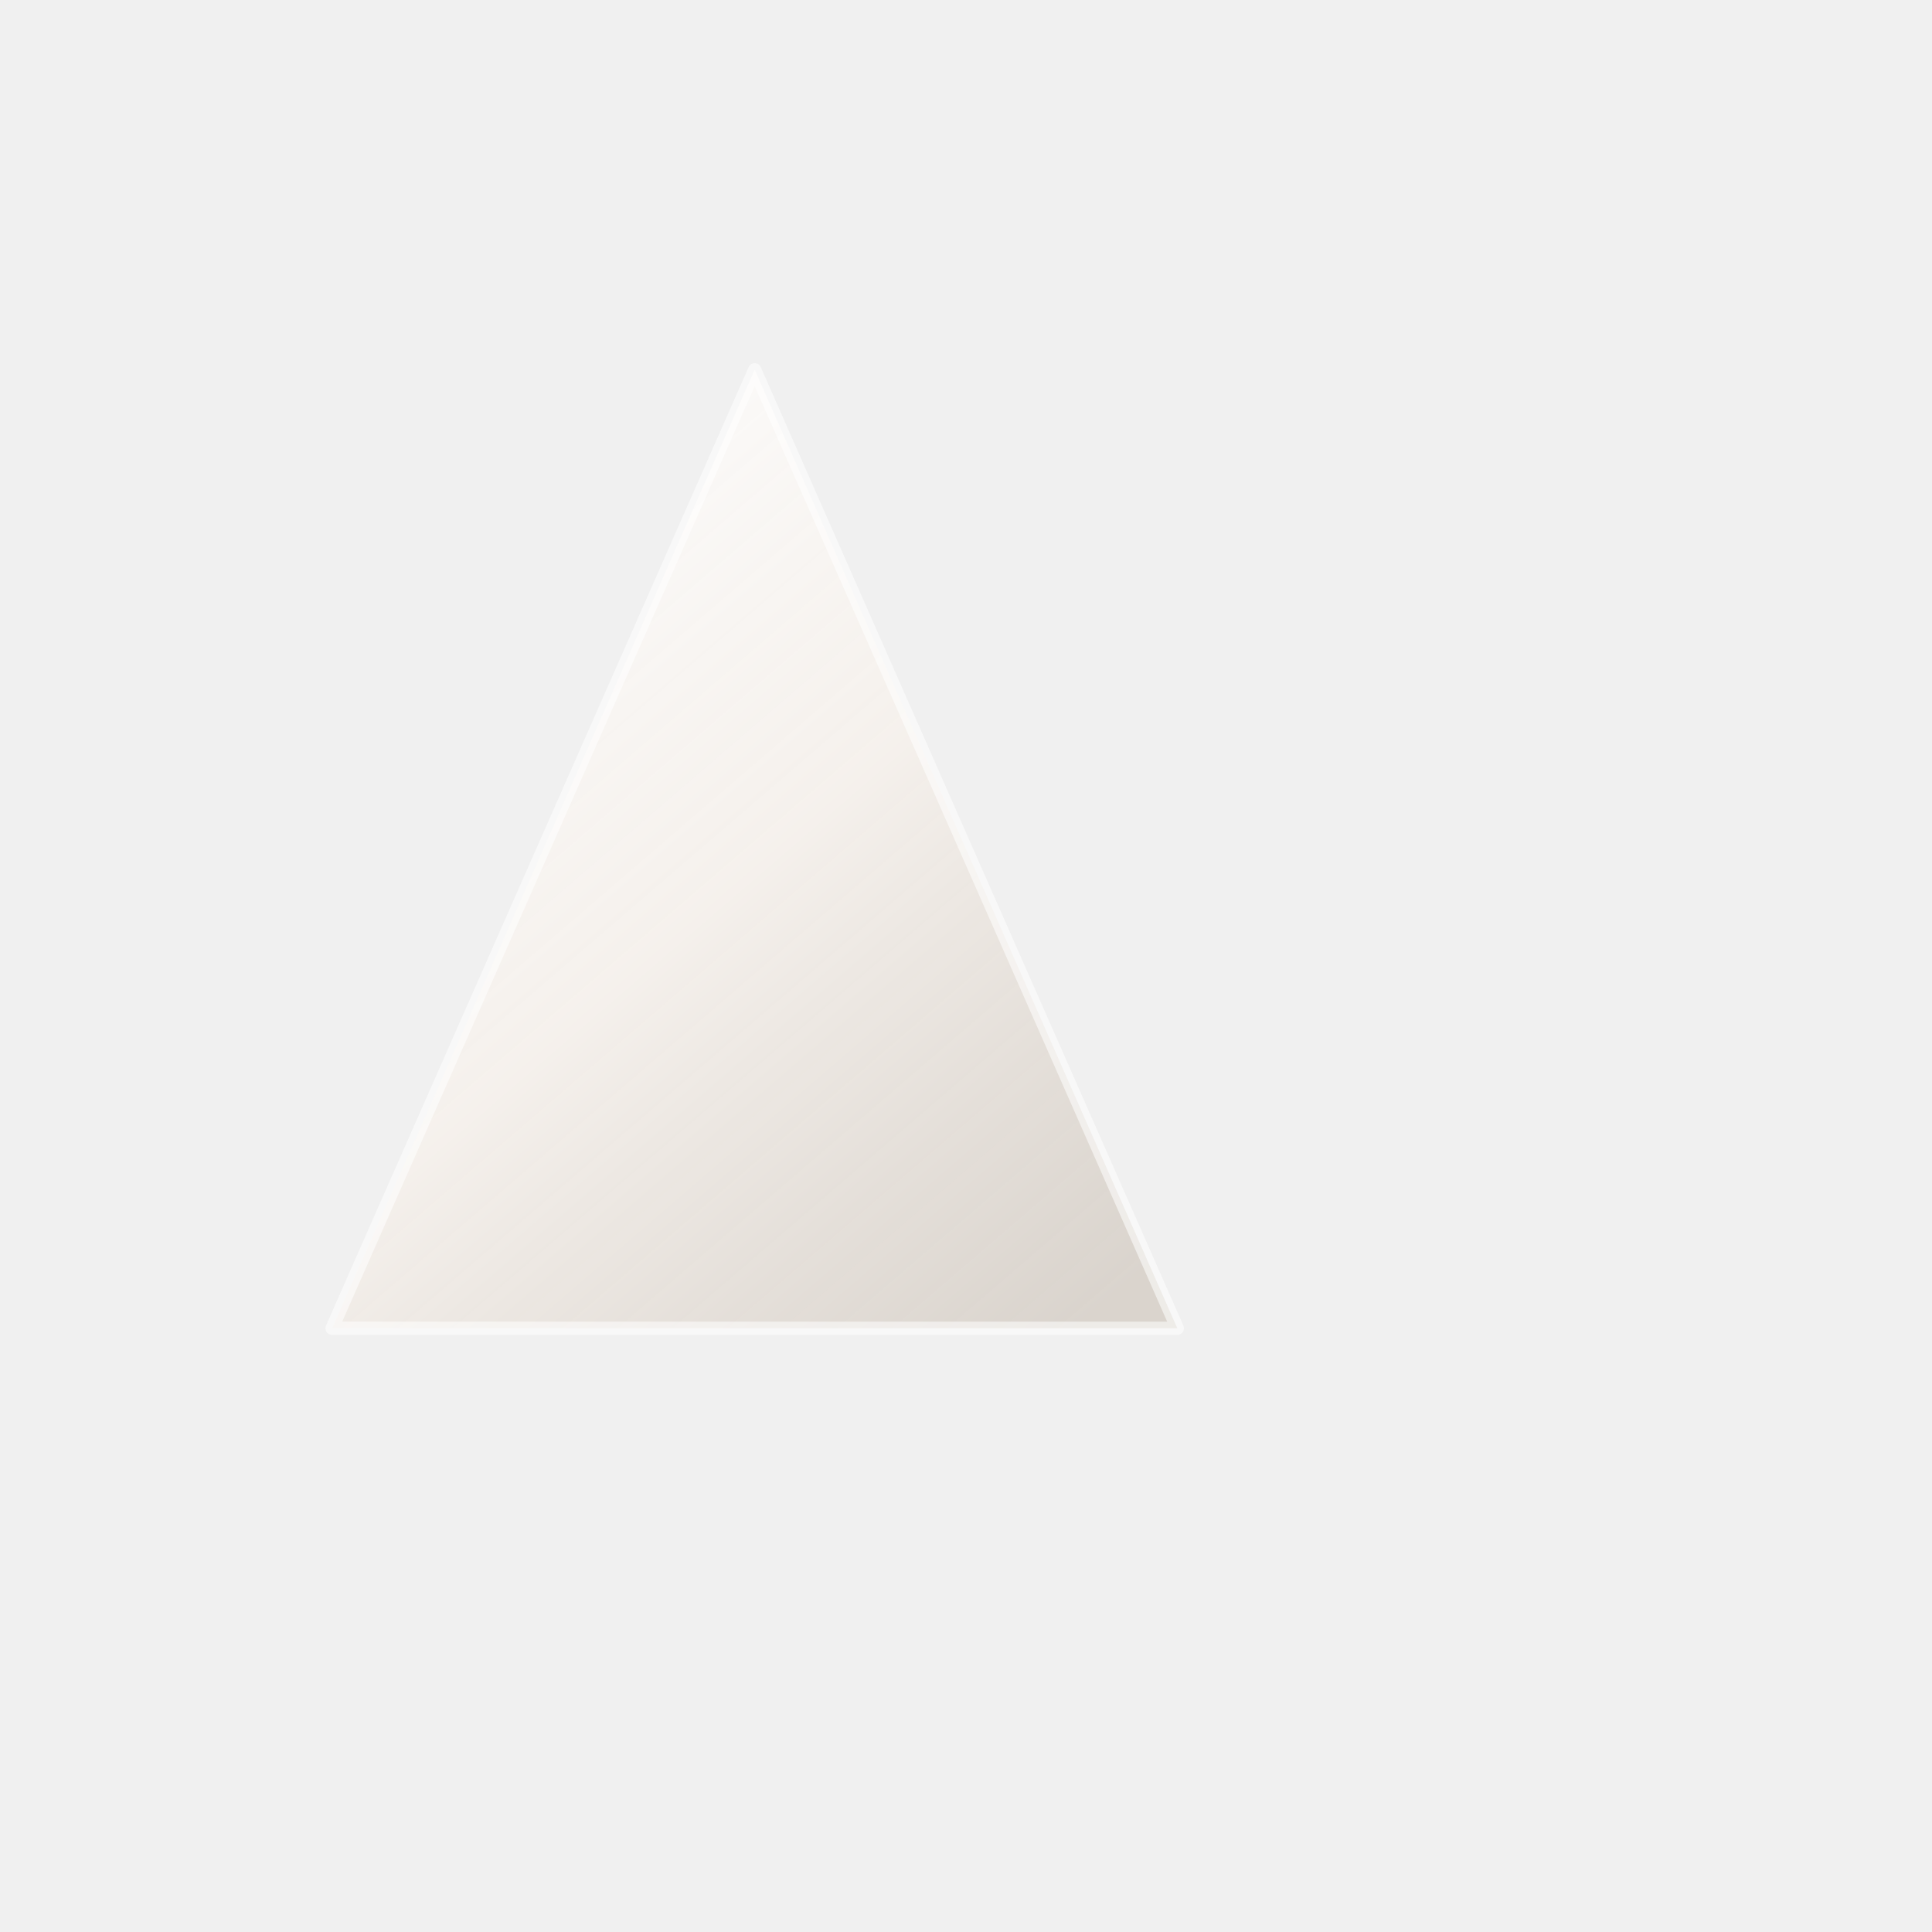
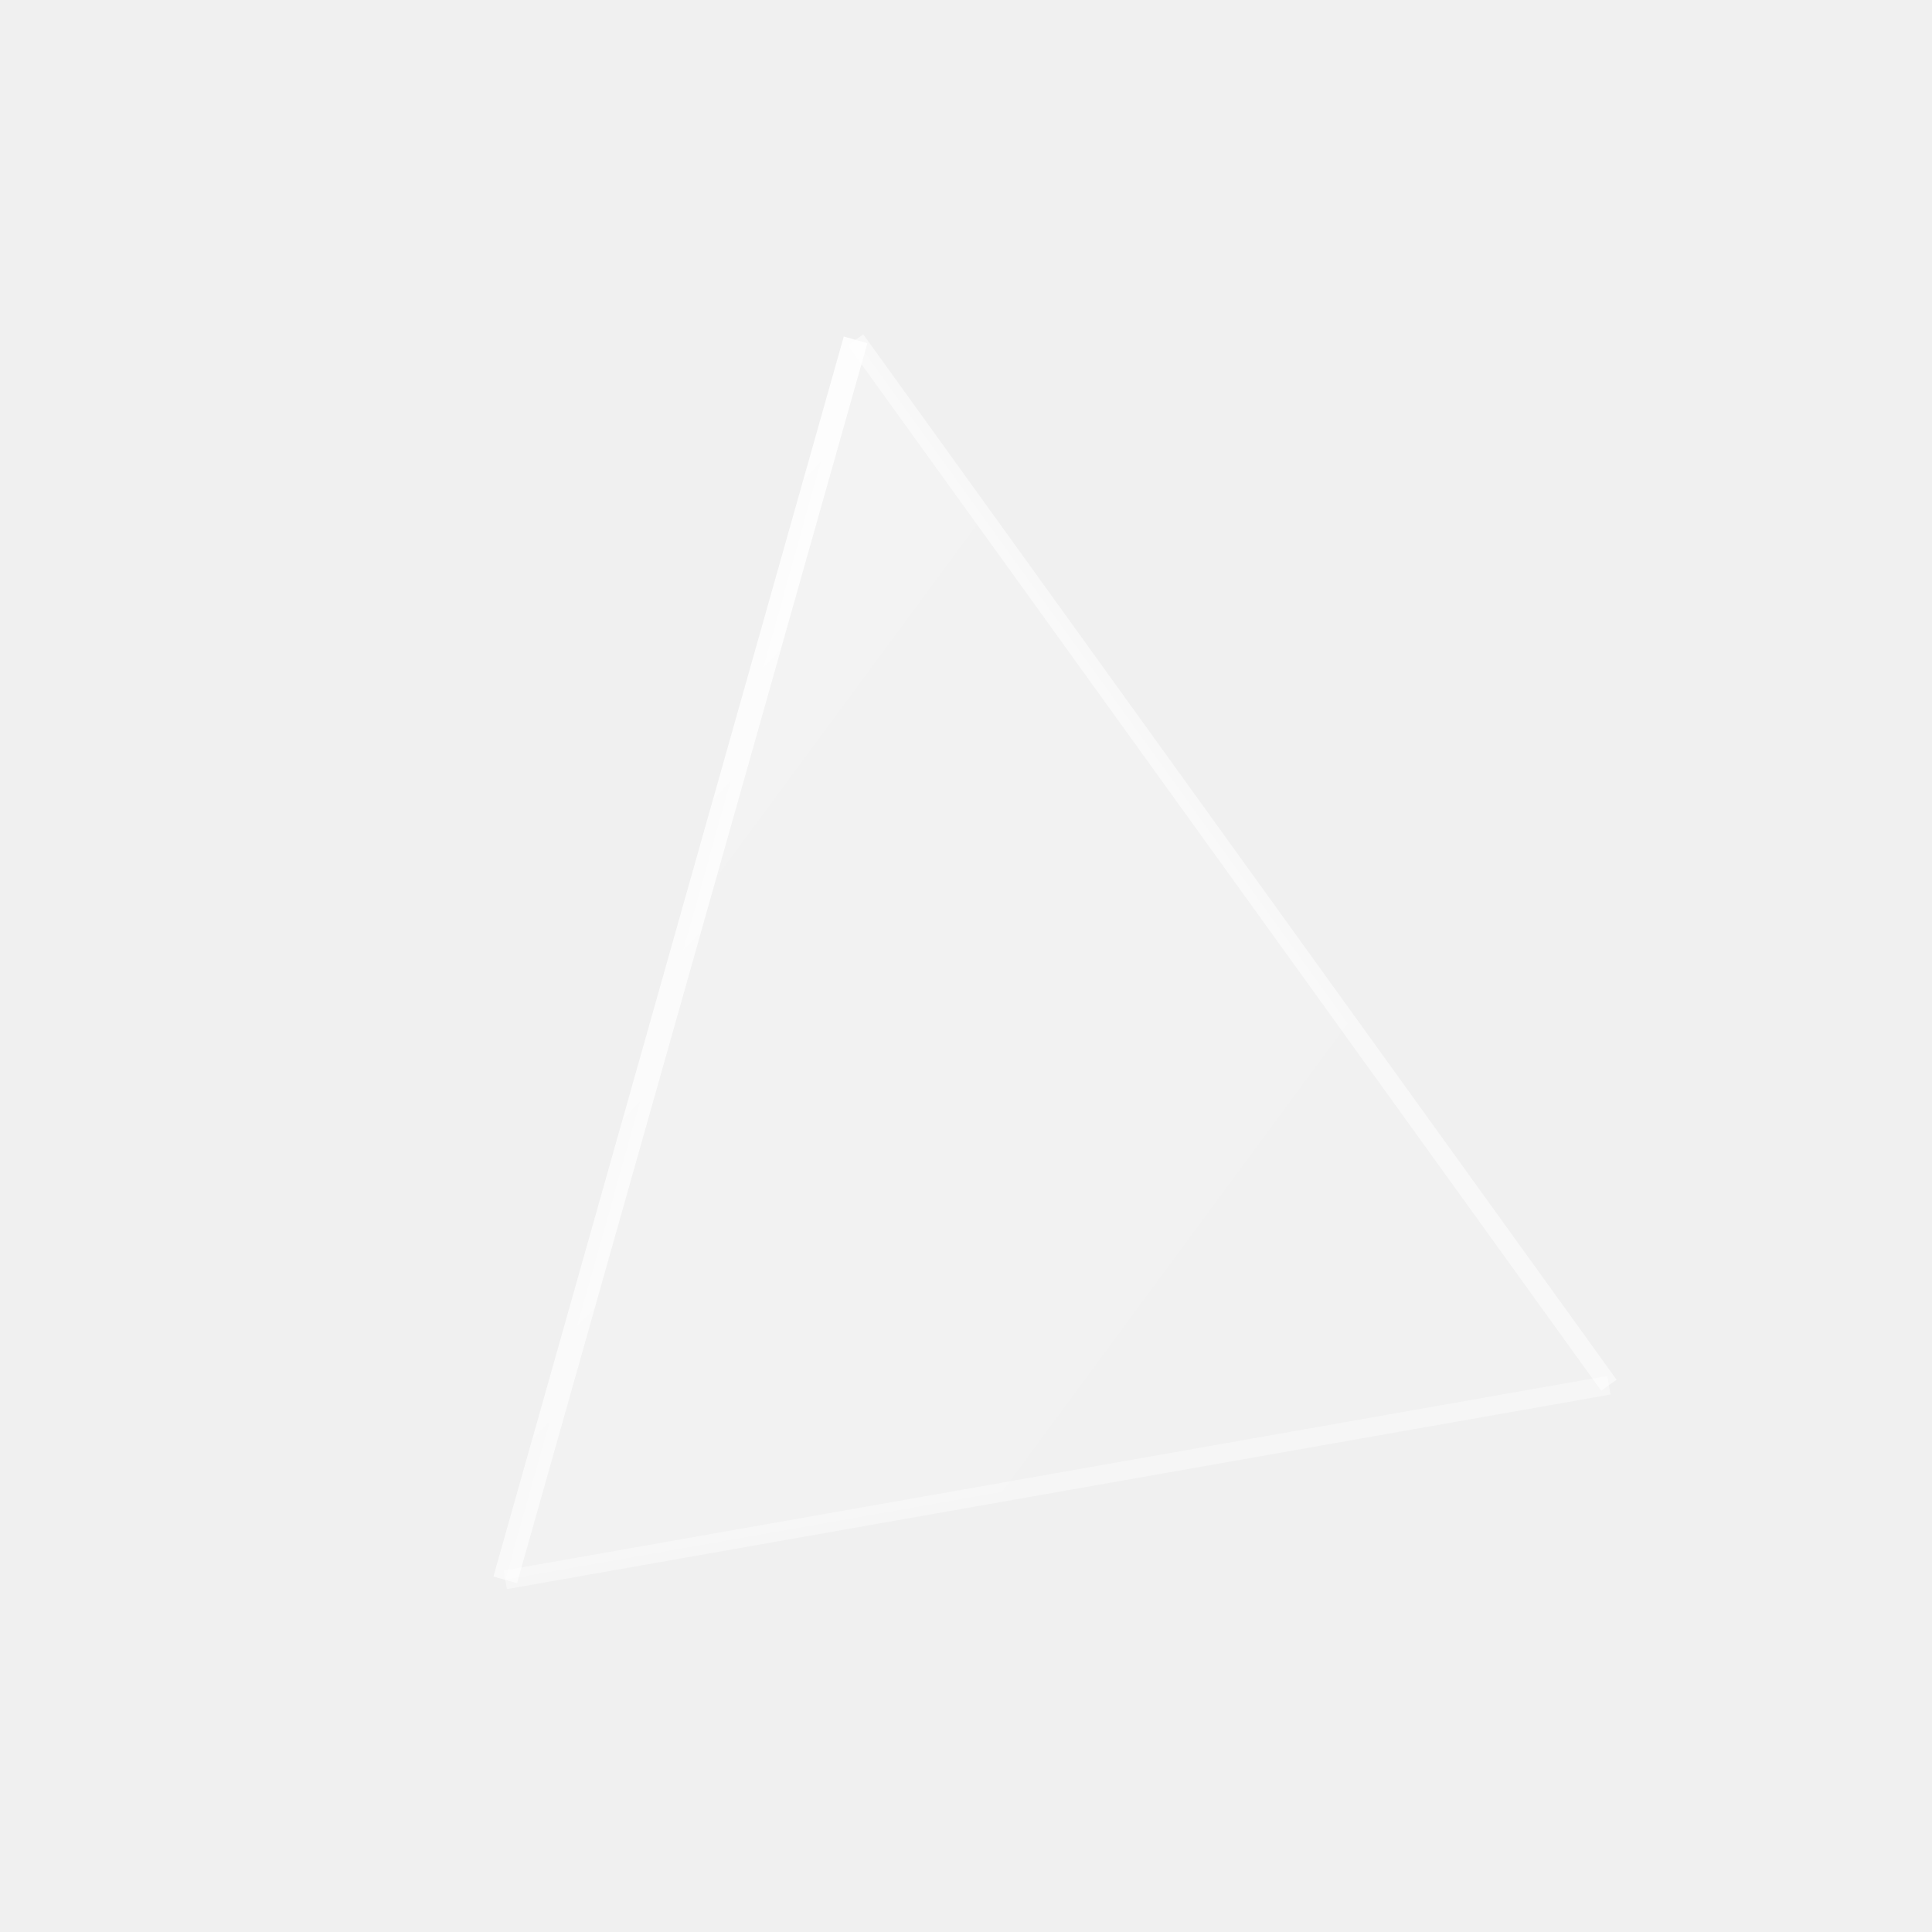
<svg xmlns="http://www.w3.org/2000/svg" viewBox="0 0 1024 1024">
  <defs>
-     <linearGradient id="body" x1="0.12" y1="0" x2="0.88" y2="1">
-       <stop offset="0" stop-color="#FFFFFF" stop-opacity="0.98" />
-       <stop offset="0.52" stop-color="#F5F0EB" stop-opacity="0.90" />
-       <stop offset="1" stop-color="#D5CEC6" stop-opacity="0.84" />
+     <linearGradient id="body" x1="0.05" y1="0" x2="0.95" y2="1">
+       <stop offset="0" stop-color="#FFFFFF" stop-opacity="0.26" />
+       <stop offset="0.5" stop-color="#FFFFFF" stop-opacity="0.13" />
+       <stop offset="1" stop-color="#FFFFFF" stop-opacity="0.07" />
+     </linearGradient>
+     <linearGradient id="lit" x1="0" y1="0" x2="0.35" y2="1">
+       <stop offset="0" stop-color="#FFFFFF" stop-opacity="1" />
+       <stop offset="1" stop-color="#FFFFFF" stop-opacity="0.55" />
    </linearGradient>
  </defs>
-   <path d="M400 196 L624 704 L176 704 Z" fill="url(#body)" stroke="#FFFFFF" stroke-opacity="0.55" stroke-width="7" stroke-linejoin="round" />
+   <g transform="rotate(-10 512 512)">
+     <path d="M512 175 L809 790 L215 790 Z" fill="url(#body)" />
+     <path d="M512 175 L215 790" stroke="url(#lit)" stroke-width="13" stroke-linejoin="round" fill="none" />
+     <path d="M512 175 L809 790" stroke="#FFFFFF" stroke-opacity="0.52" stroke-width="10" fill="none" />
+     <path d="M215 790 L809 790" stroke="#FFFFFF" stroke-opacity="0.38" stroke-width="10" fill="none" />
+   </g>
</svg>
